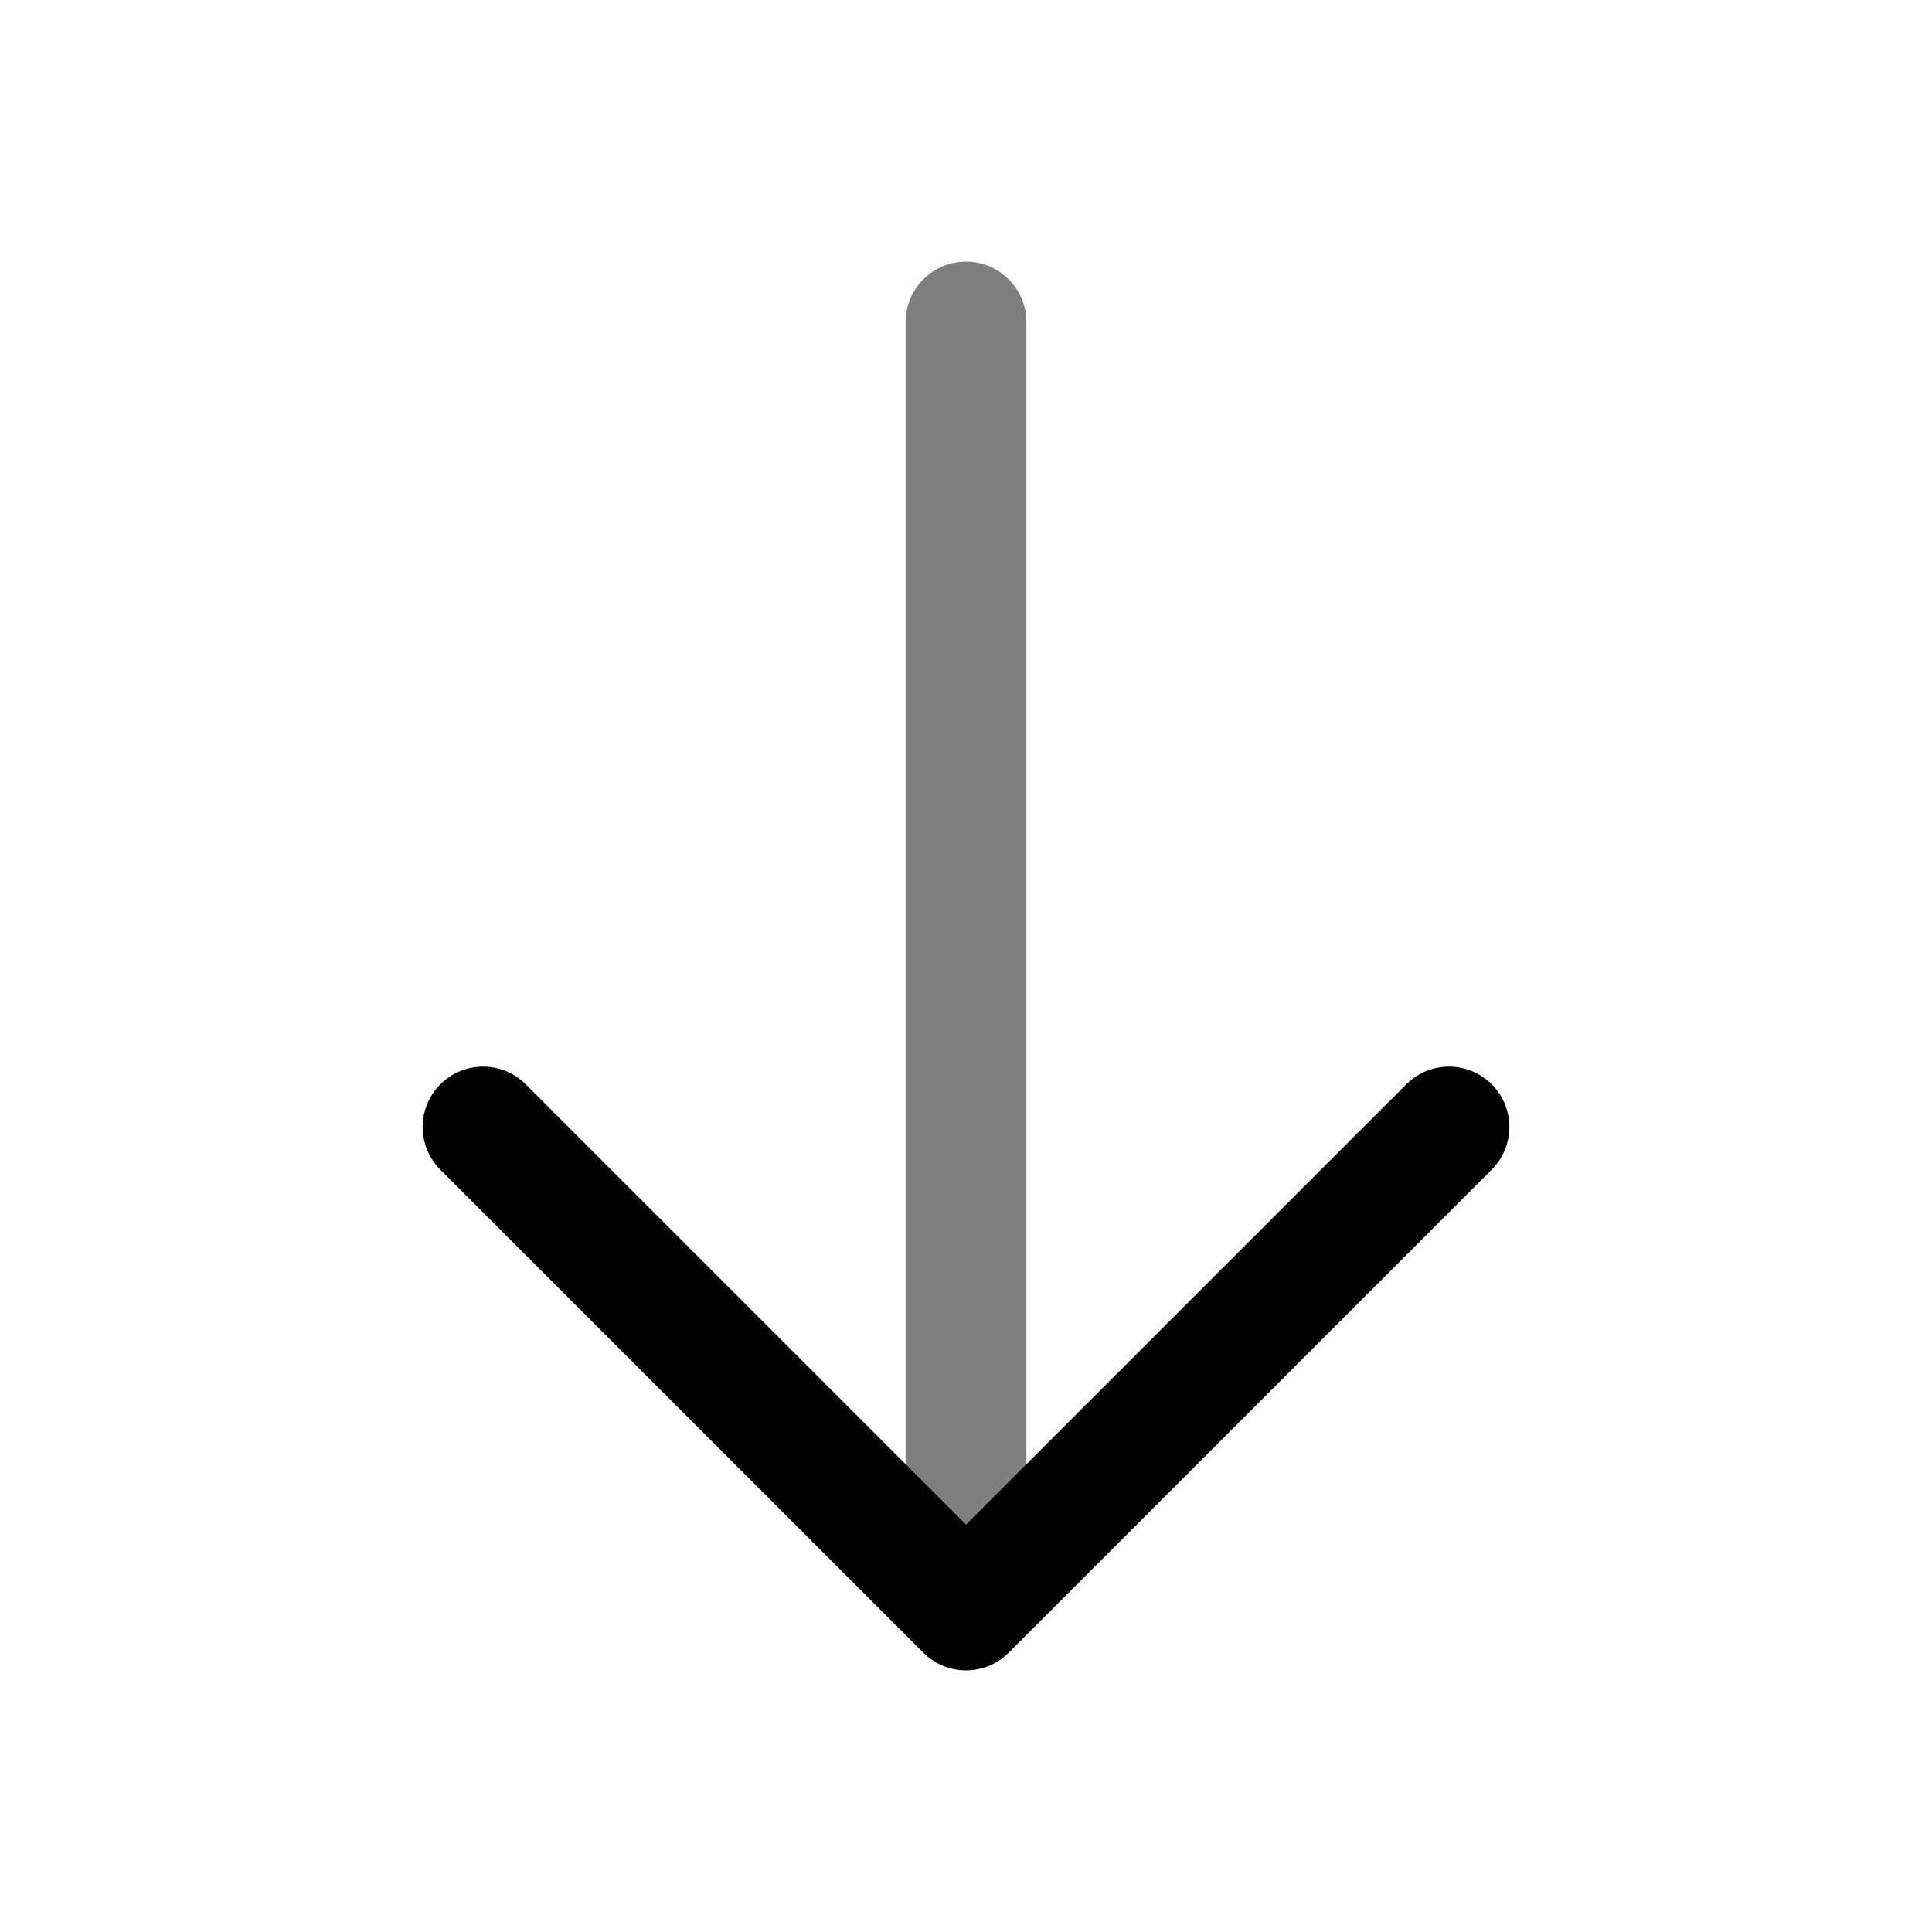
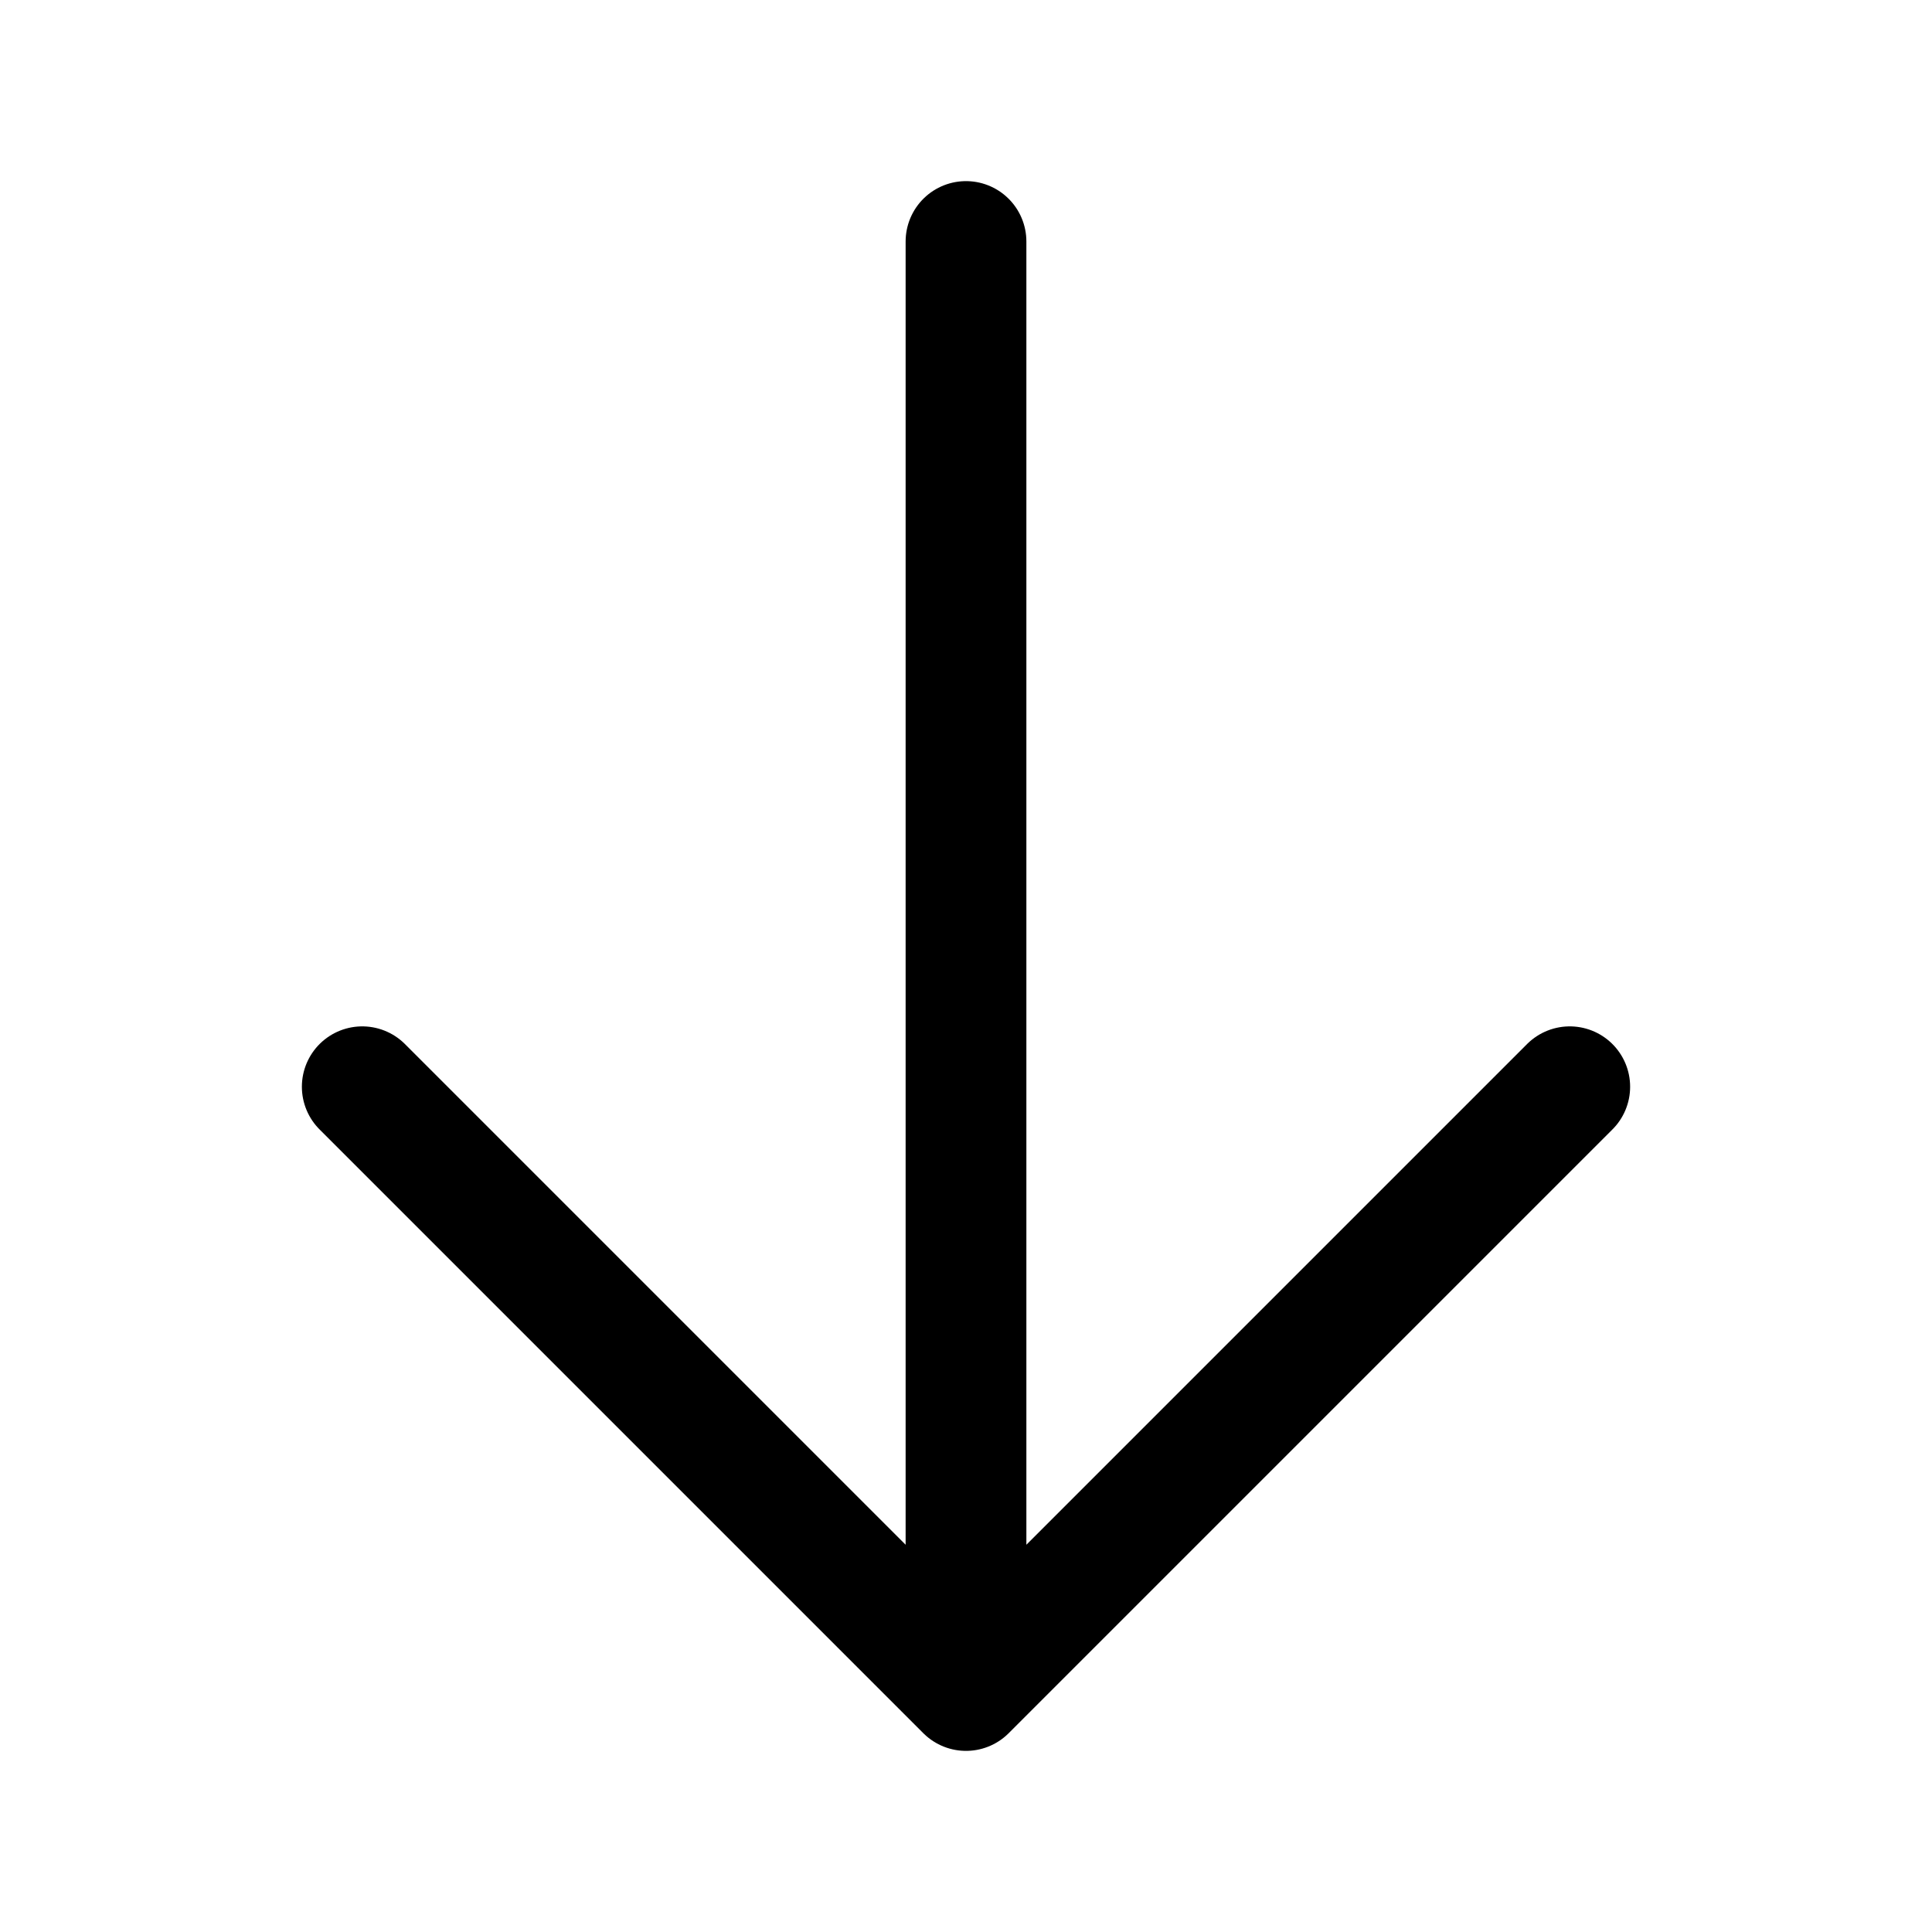
<svg xmlns="http://www.w3.org/2000/svg" width="64" height="64" viewBox="0 0 24 24" preserveAspectRatio="xMidYMid meet">
-   <g fill="none">
-     <path fill="currentColor" d="M12.75 4a.75.75 0 0 0-1.5 0zm-1.5 0v16h1.5V4z" opacity=".5" />
-     <path stroke="currentColor" stroke-linecap="round" stroke-linejoin="round" stroke-width="1.5" d="m18 14l-6 6l-6-6" />
-   </g>
+   <path fill="none" stroke="currentColor" stroke-linecap="round" stroke-linejoin="round" stroke-width="1.5" d="M19.5 13.5L12 21m0 0l-7.5-7.5M12 21V3" />
</svg>
